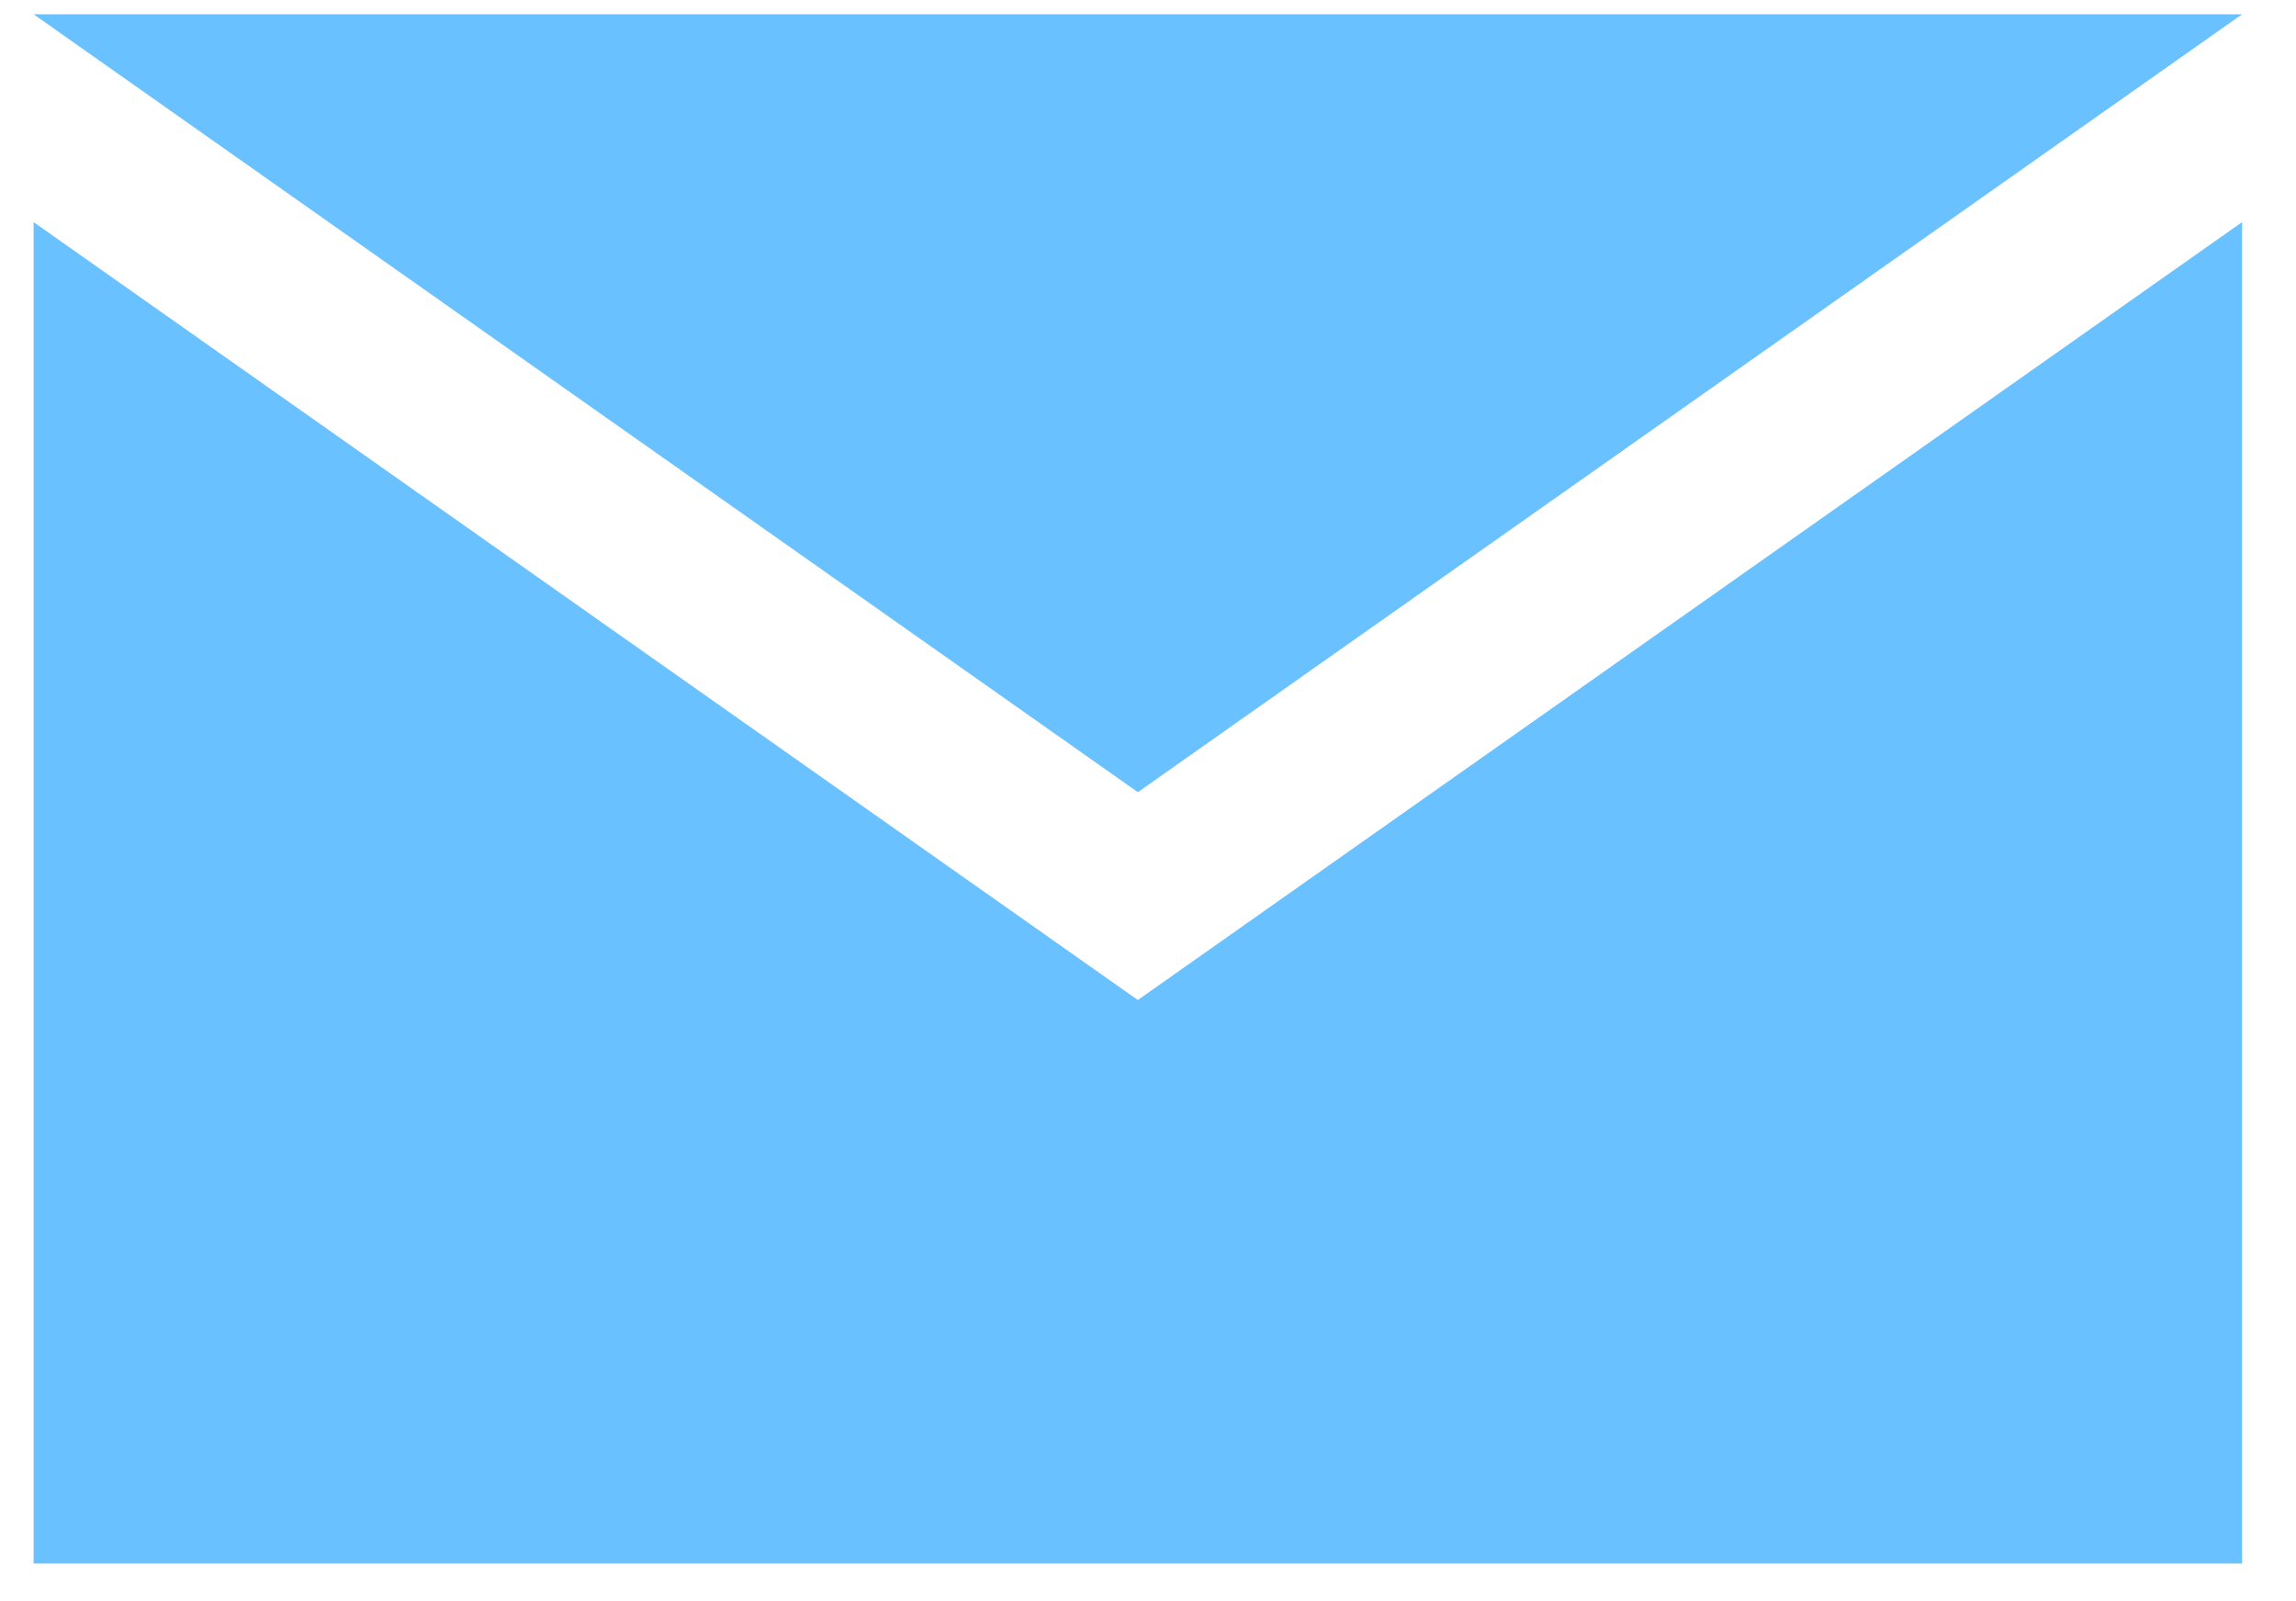
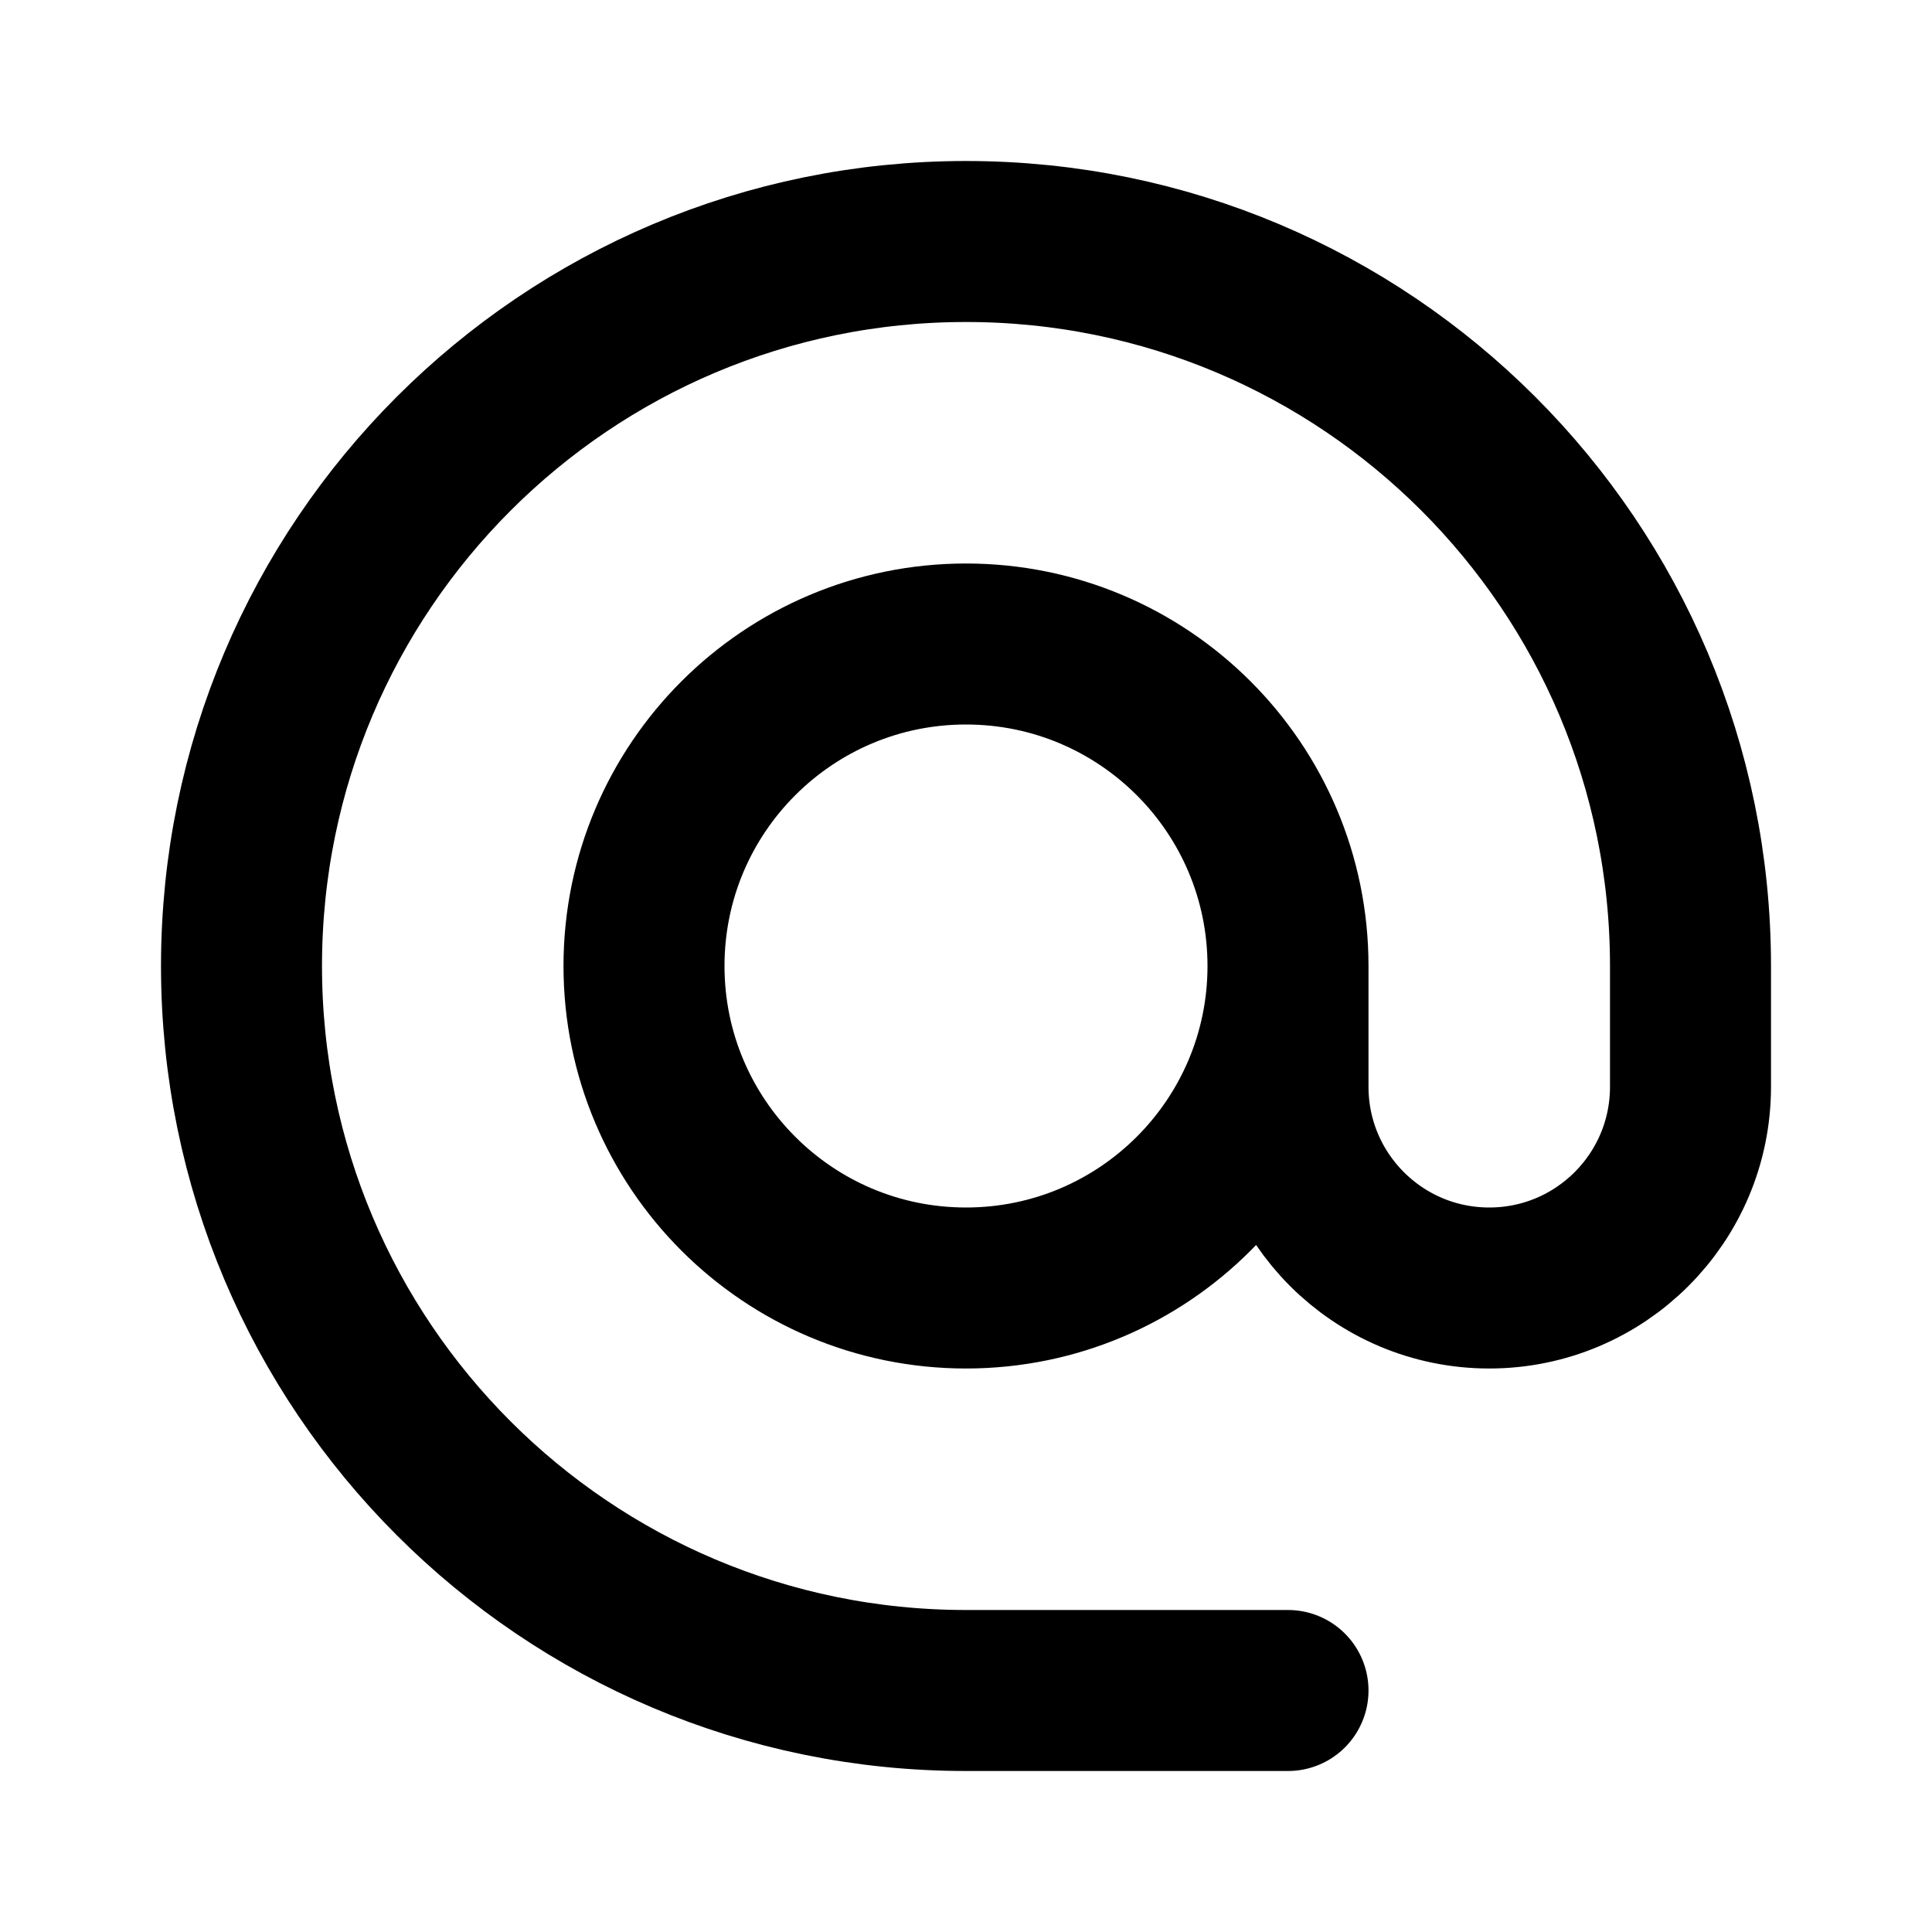
- <svg xmlns="http://www.w3.org/2000/svg" width="33" height="23" viewBox="0 0 33 23" fill="none">
-   <g style="mix-blend-mode:multiply">
-     <path d="M16.354 11.384L0.483 0.205H32.225L16.354 11.384Z" fill="#69C1FF" />
-     <path d="M16.354 14.371L32.225 3.192V22.469H0.483V3.192L16.354 14.371Z" fill="#69C1FF" />
-   </g>
+ <svg xmlns="http://www.w3.org/2000/svg" width="800px" height="800px" viewBox="0 0 24 24" fill="none">
+   <path d="M16 12C16 14.209 14.209 16 12 16C9.791 16 8 14.209 8 12C8 9.791 9.791 8 12 8C14.209 8 16 9.791 16 12ZM16 12V13.5C16 14.881 17.119 16 18.5 16V16C19.881 16 21 14.881 21 13.5V12C21 7.029 16.971 3 12 3C7.029 3 3 7.029 3 12C3 16.971 7.029 21 12 21H16" stroke="#000000" stroke-width="2" stroke-linecap="round" stroke-linejoin="round" />
</svg>
